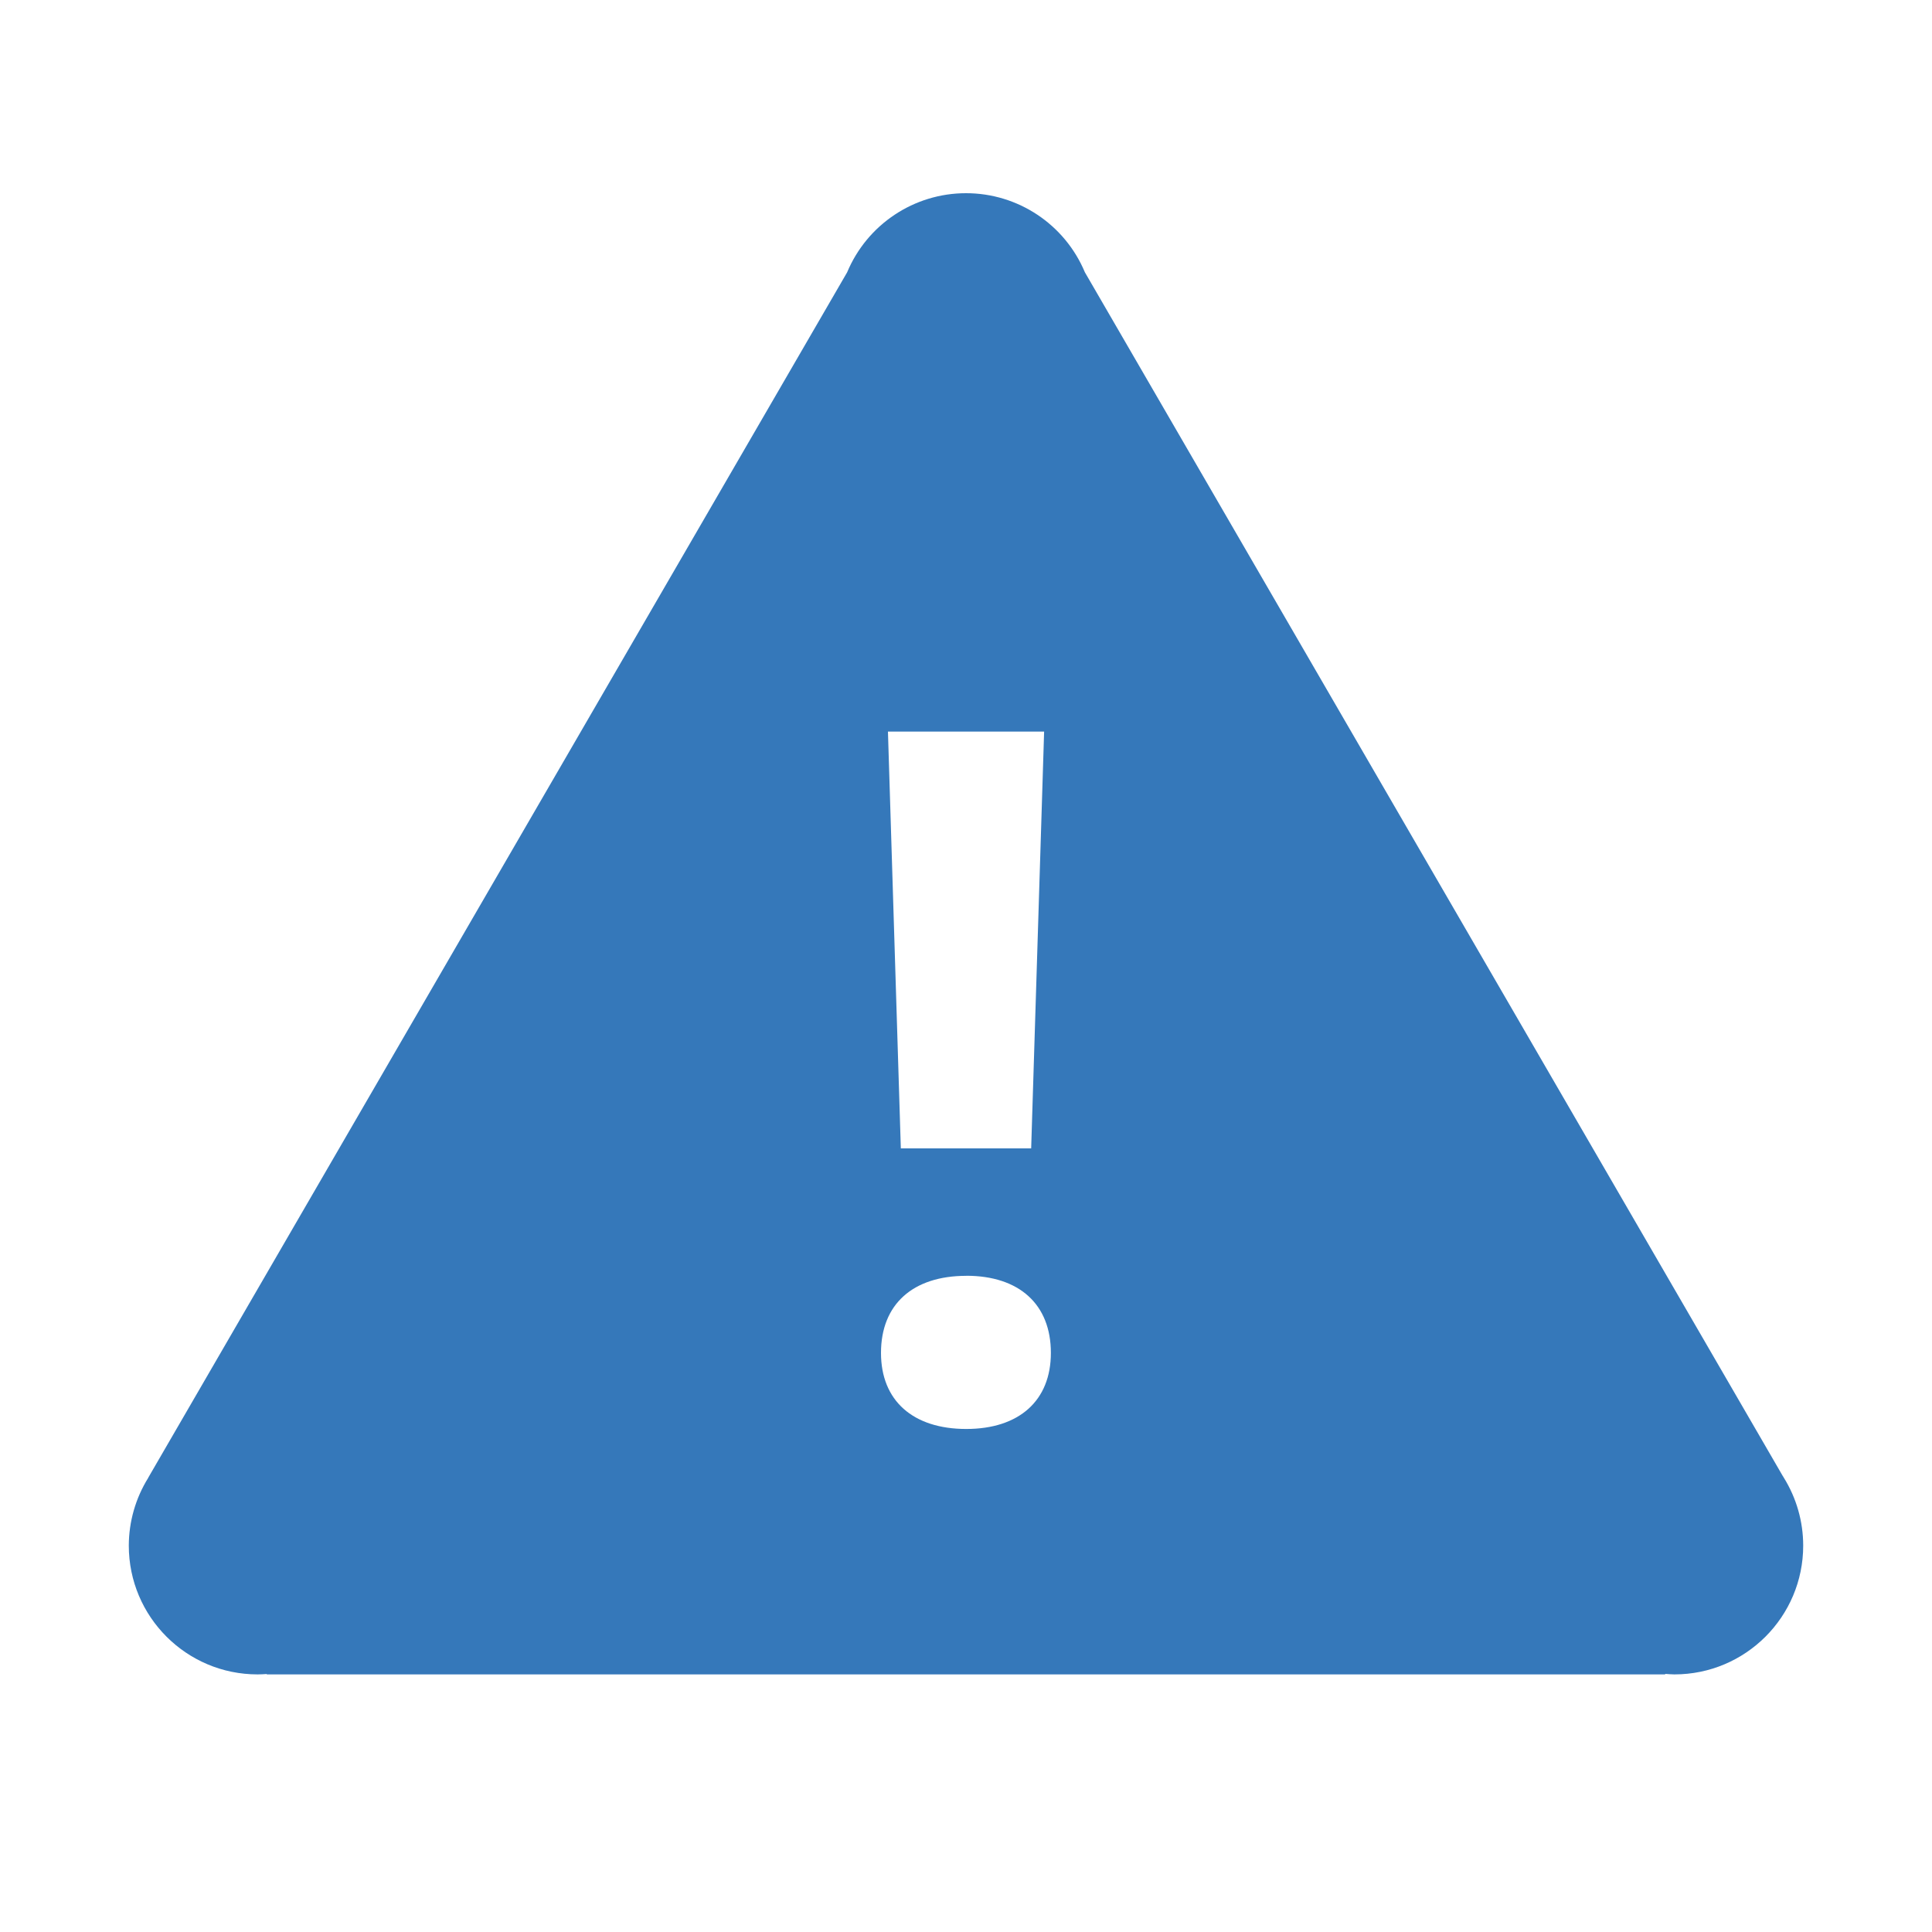
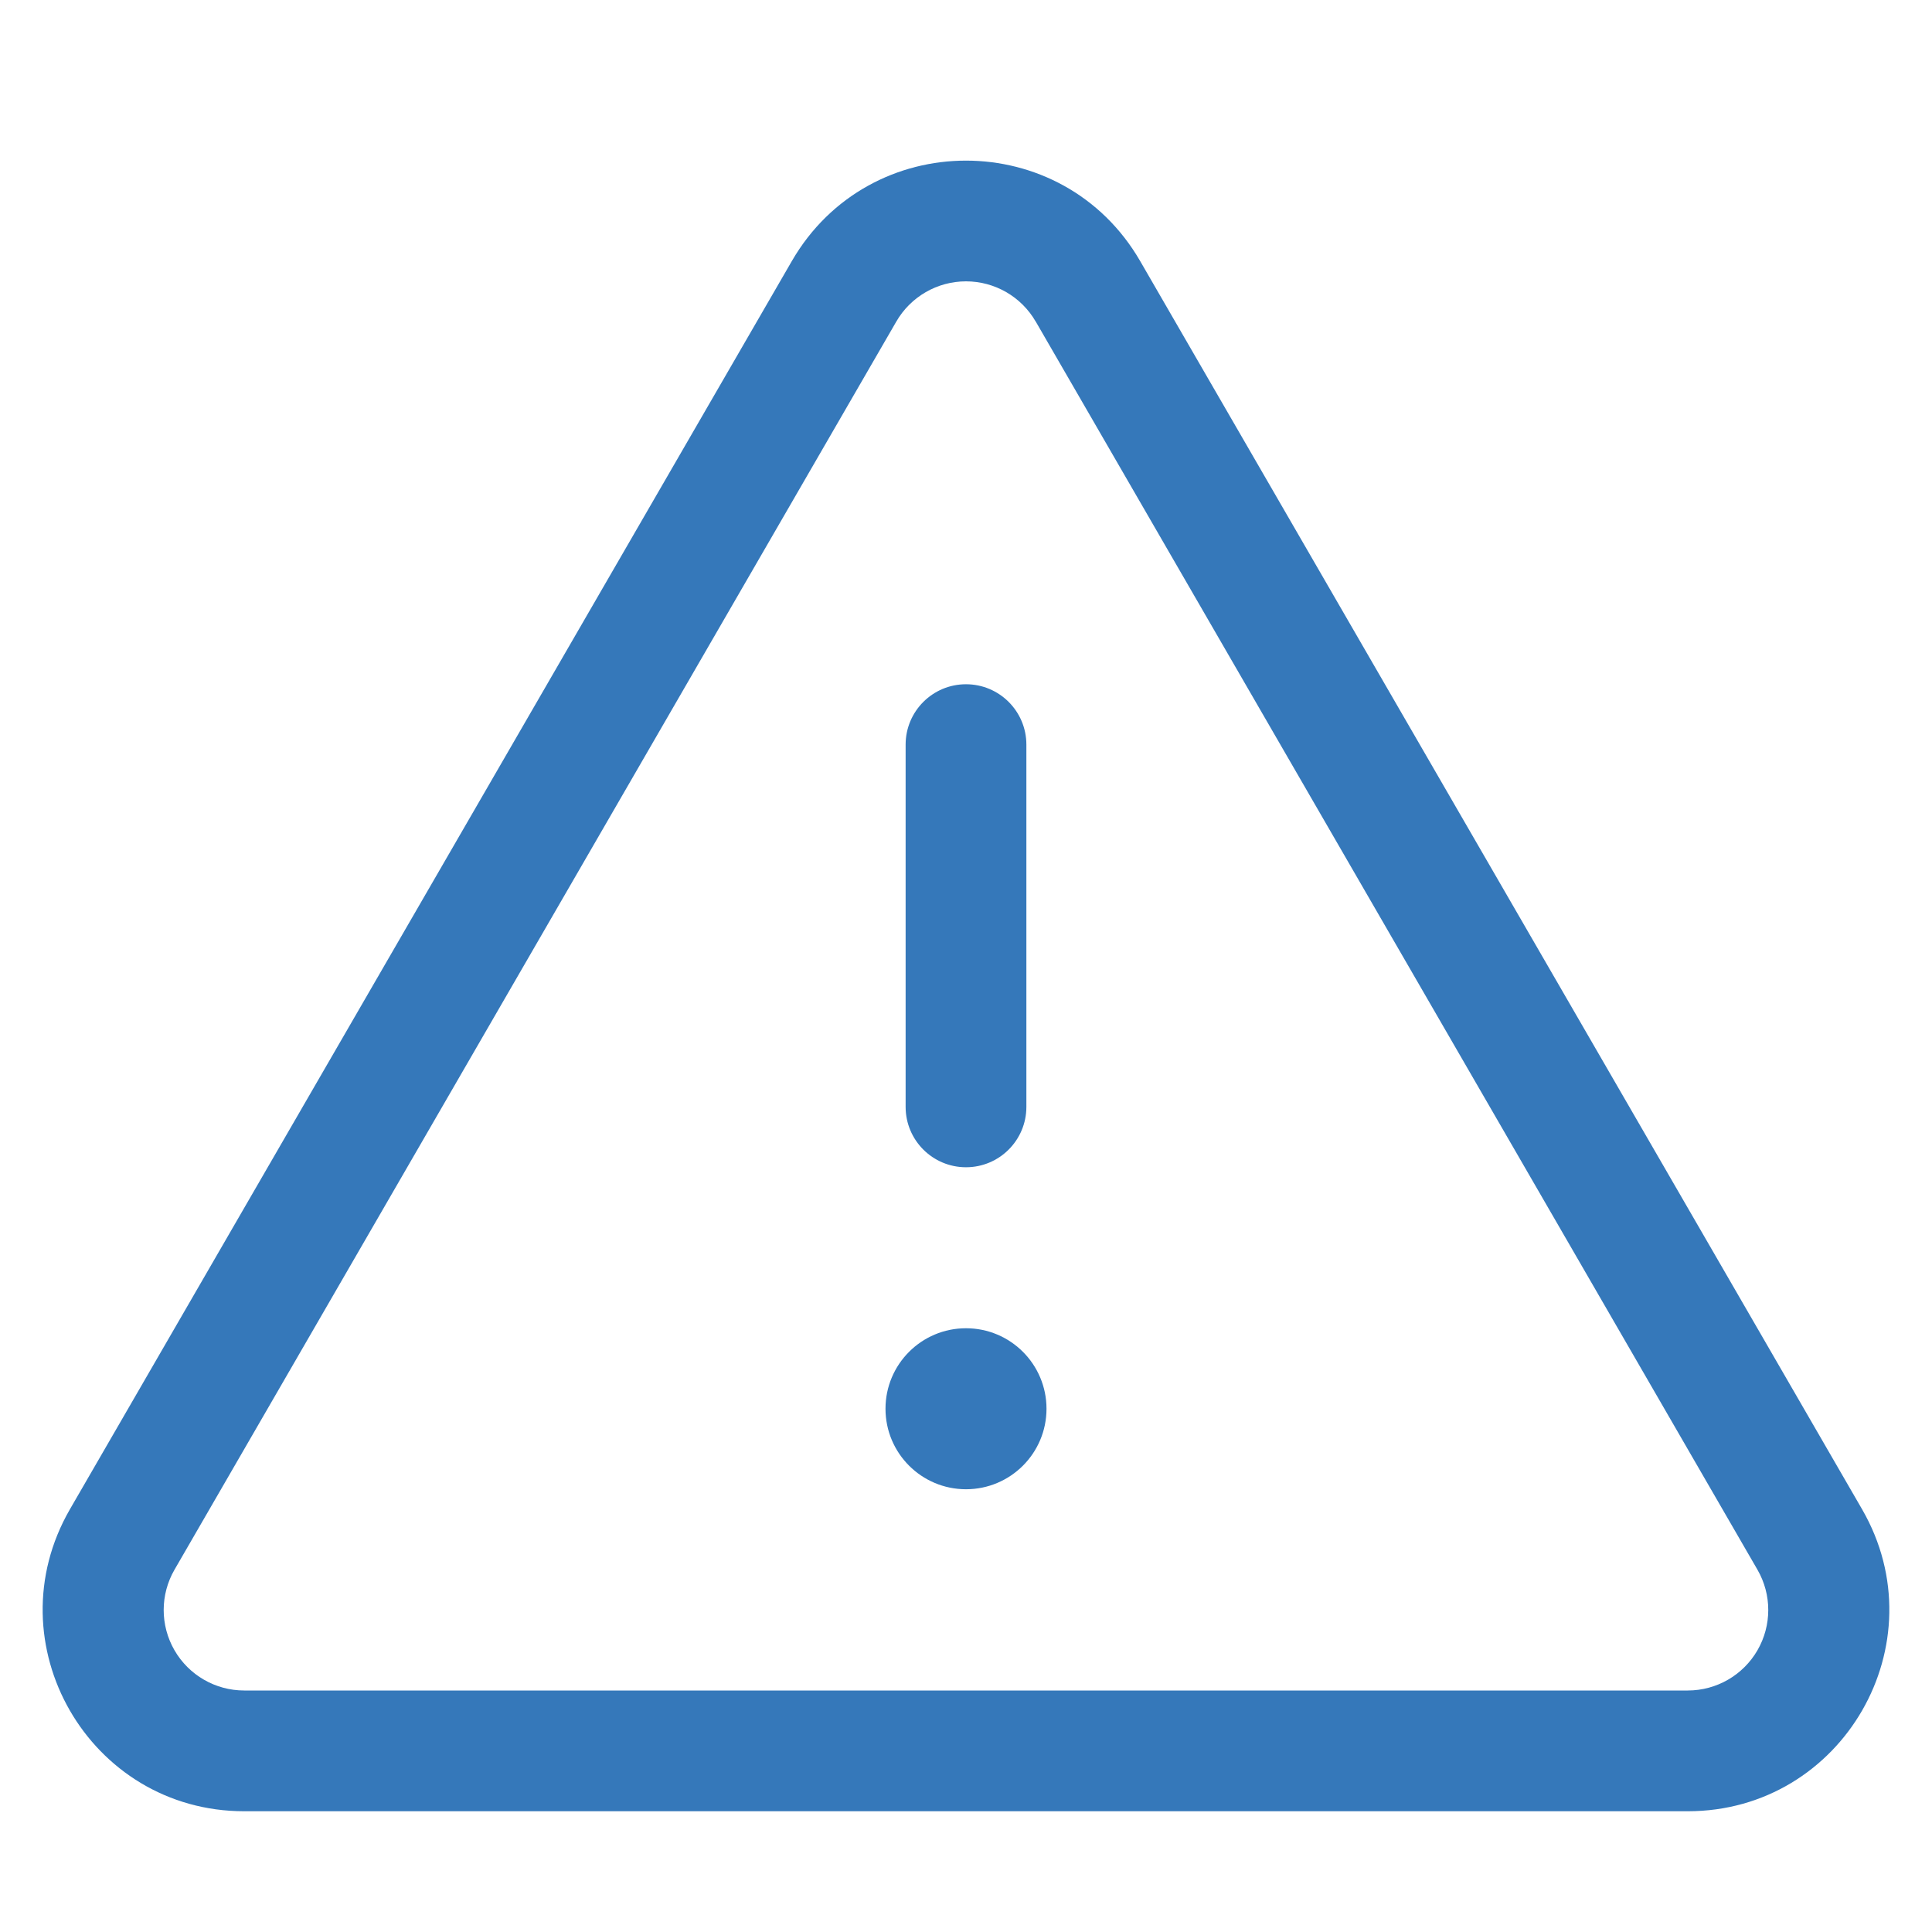
- <svg xmlns="http://www.w3.org/2000/svg" height="16px" width="16px" viewBox="0 0 30 30">
-   <path fill="#3578BA" d="M15 3a2 2 0 0 0-1.846 1.229L2.301 22.947v.002A2 2 0 0 0 2 24a2 2 0 0 0 2 2 2 2 0 0 0 .14-.006l.005.006h21.71l.004-.008A2 2 0 0 0 26 26a2 2 0 0 0 2-2 2 2 0 0 0-.3-1.053l-.016-.027a2 2 0 0 0-.002-.002L16.846 4.228A2 2 0 0 0 15 3zm-1.213 8.36h2.426l-.201 6.472h-2.024l-.2-6.473zm1.217 8.45c.822 0 1.314.443 1.314 1.198 0 .74-.492 1.181-1.314 1.181-.828 0-1.324-.44-1.324-1.181 0-.755.495-1.197 1.324-1.197z" />
+ <svg xmlns="http://www.w3.org/2000/svg" fill="#3578ba" viewBox="0 0 24 24">
+   <g>
+     <path d="M13 17.5a1 1 0 11-2 0 1 1 0 012 0zm-.25-8.25a.75.75 0 00-1.5 0v4.5a.75.75 0 001.5 0v-4.5z" />
+     <path fill-rule="evenodd" d="M9.836 3.244c.963-1.665 3.365-1.665 4.328 0l8.967 15.504c.963 1.667-.24 3.752-2.165 3.752H3.034c-1.926 0-3.128-2.085-2.165-3.752L9.836 3.244zm3.03.751a1 1 0 00-1.732 0L2.168 19.499A1 1 0 003.034 21h17.932a1 1 0 00.866-1.5L12.866 3.994z" />
+   </g>
</svg>
